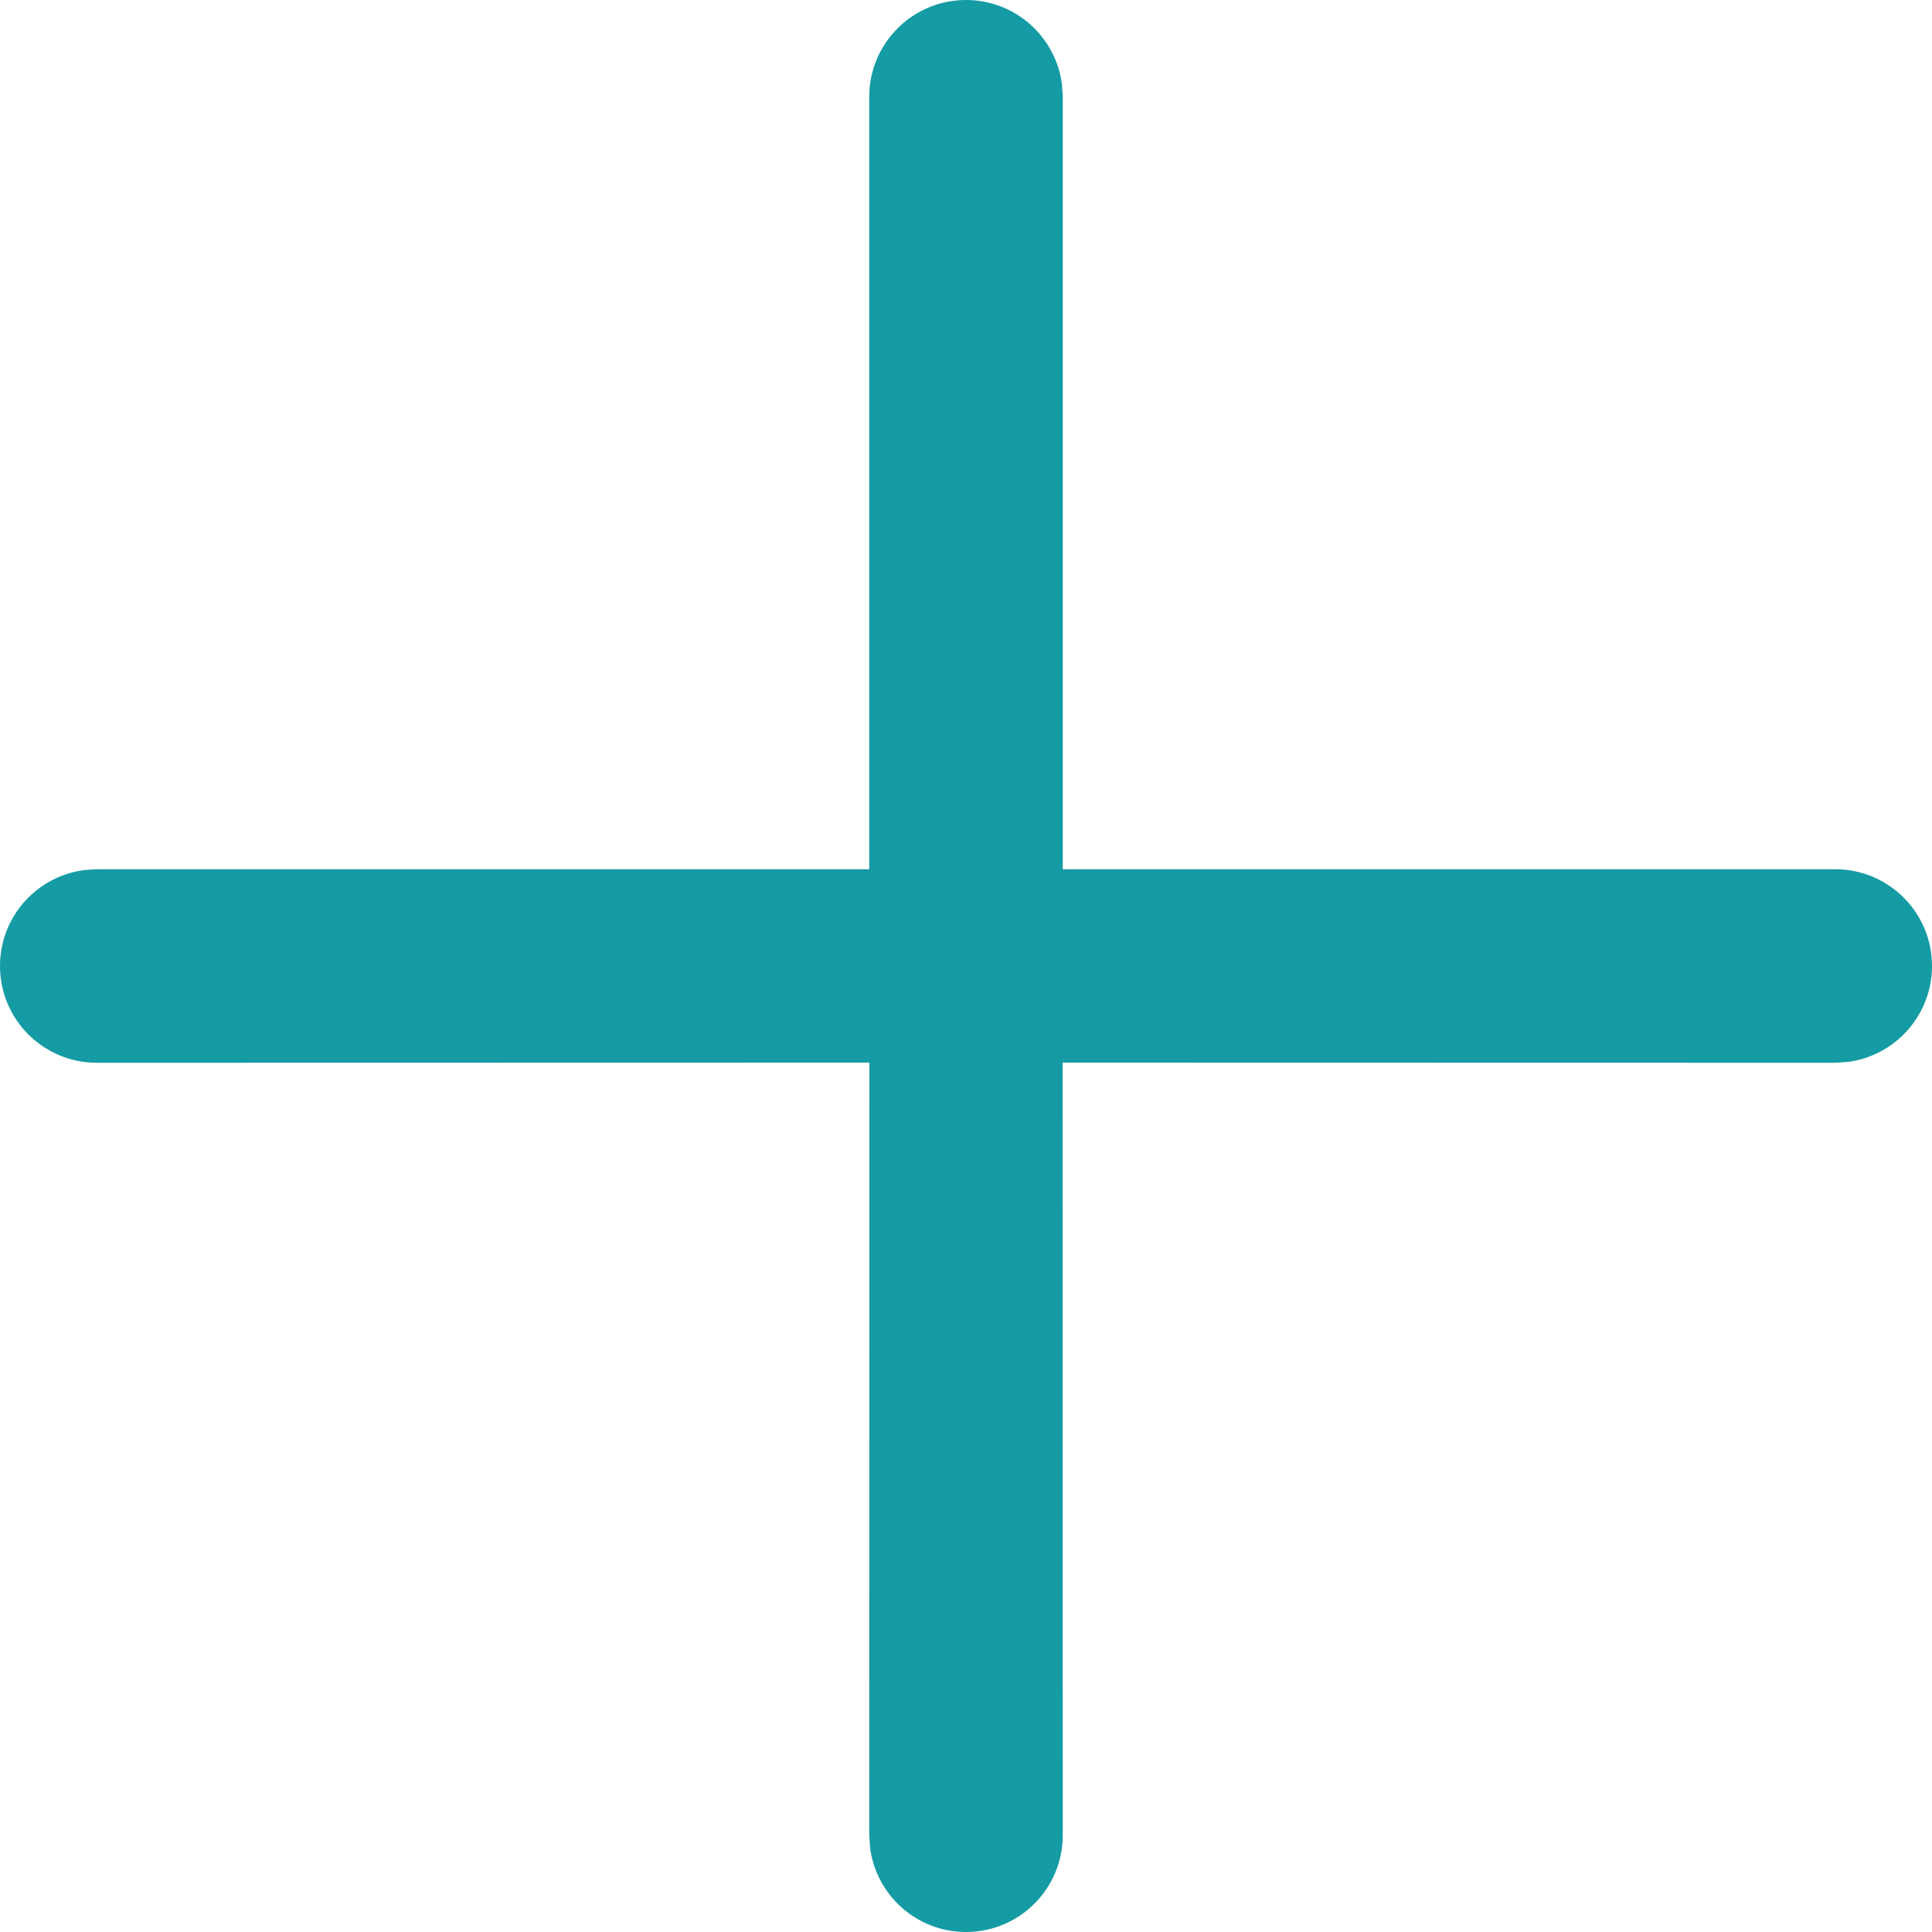
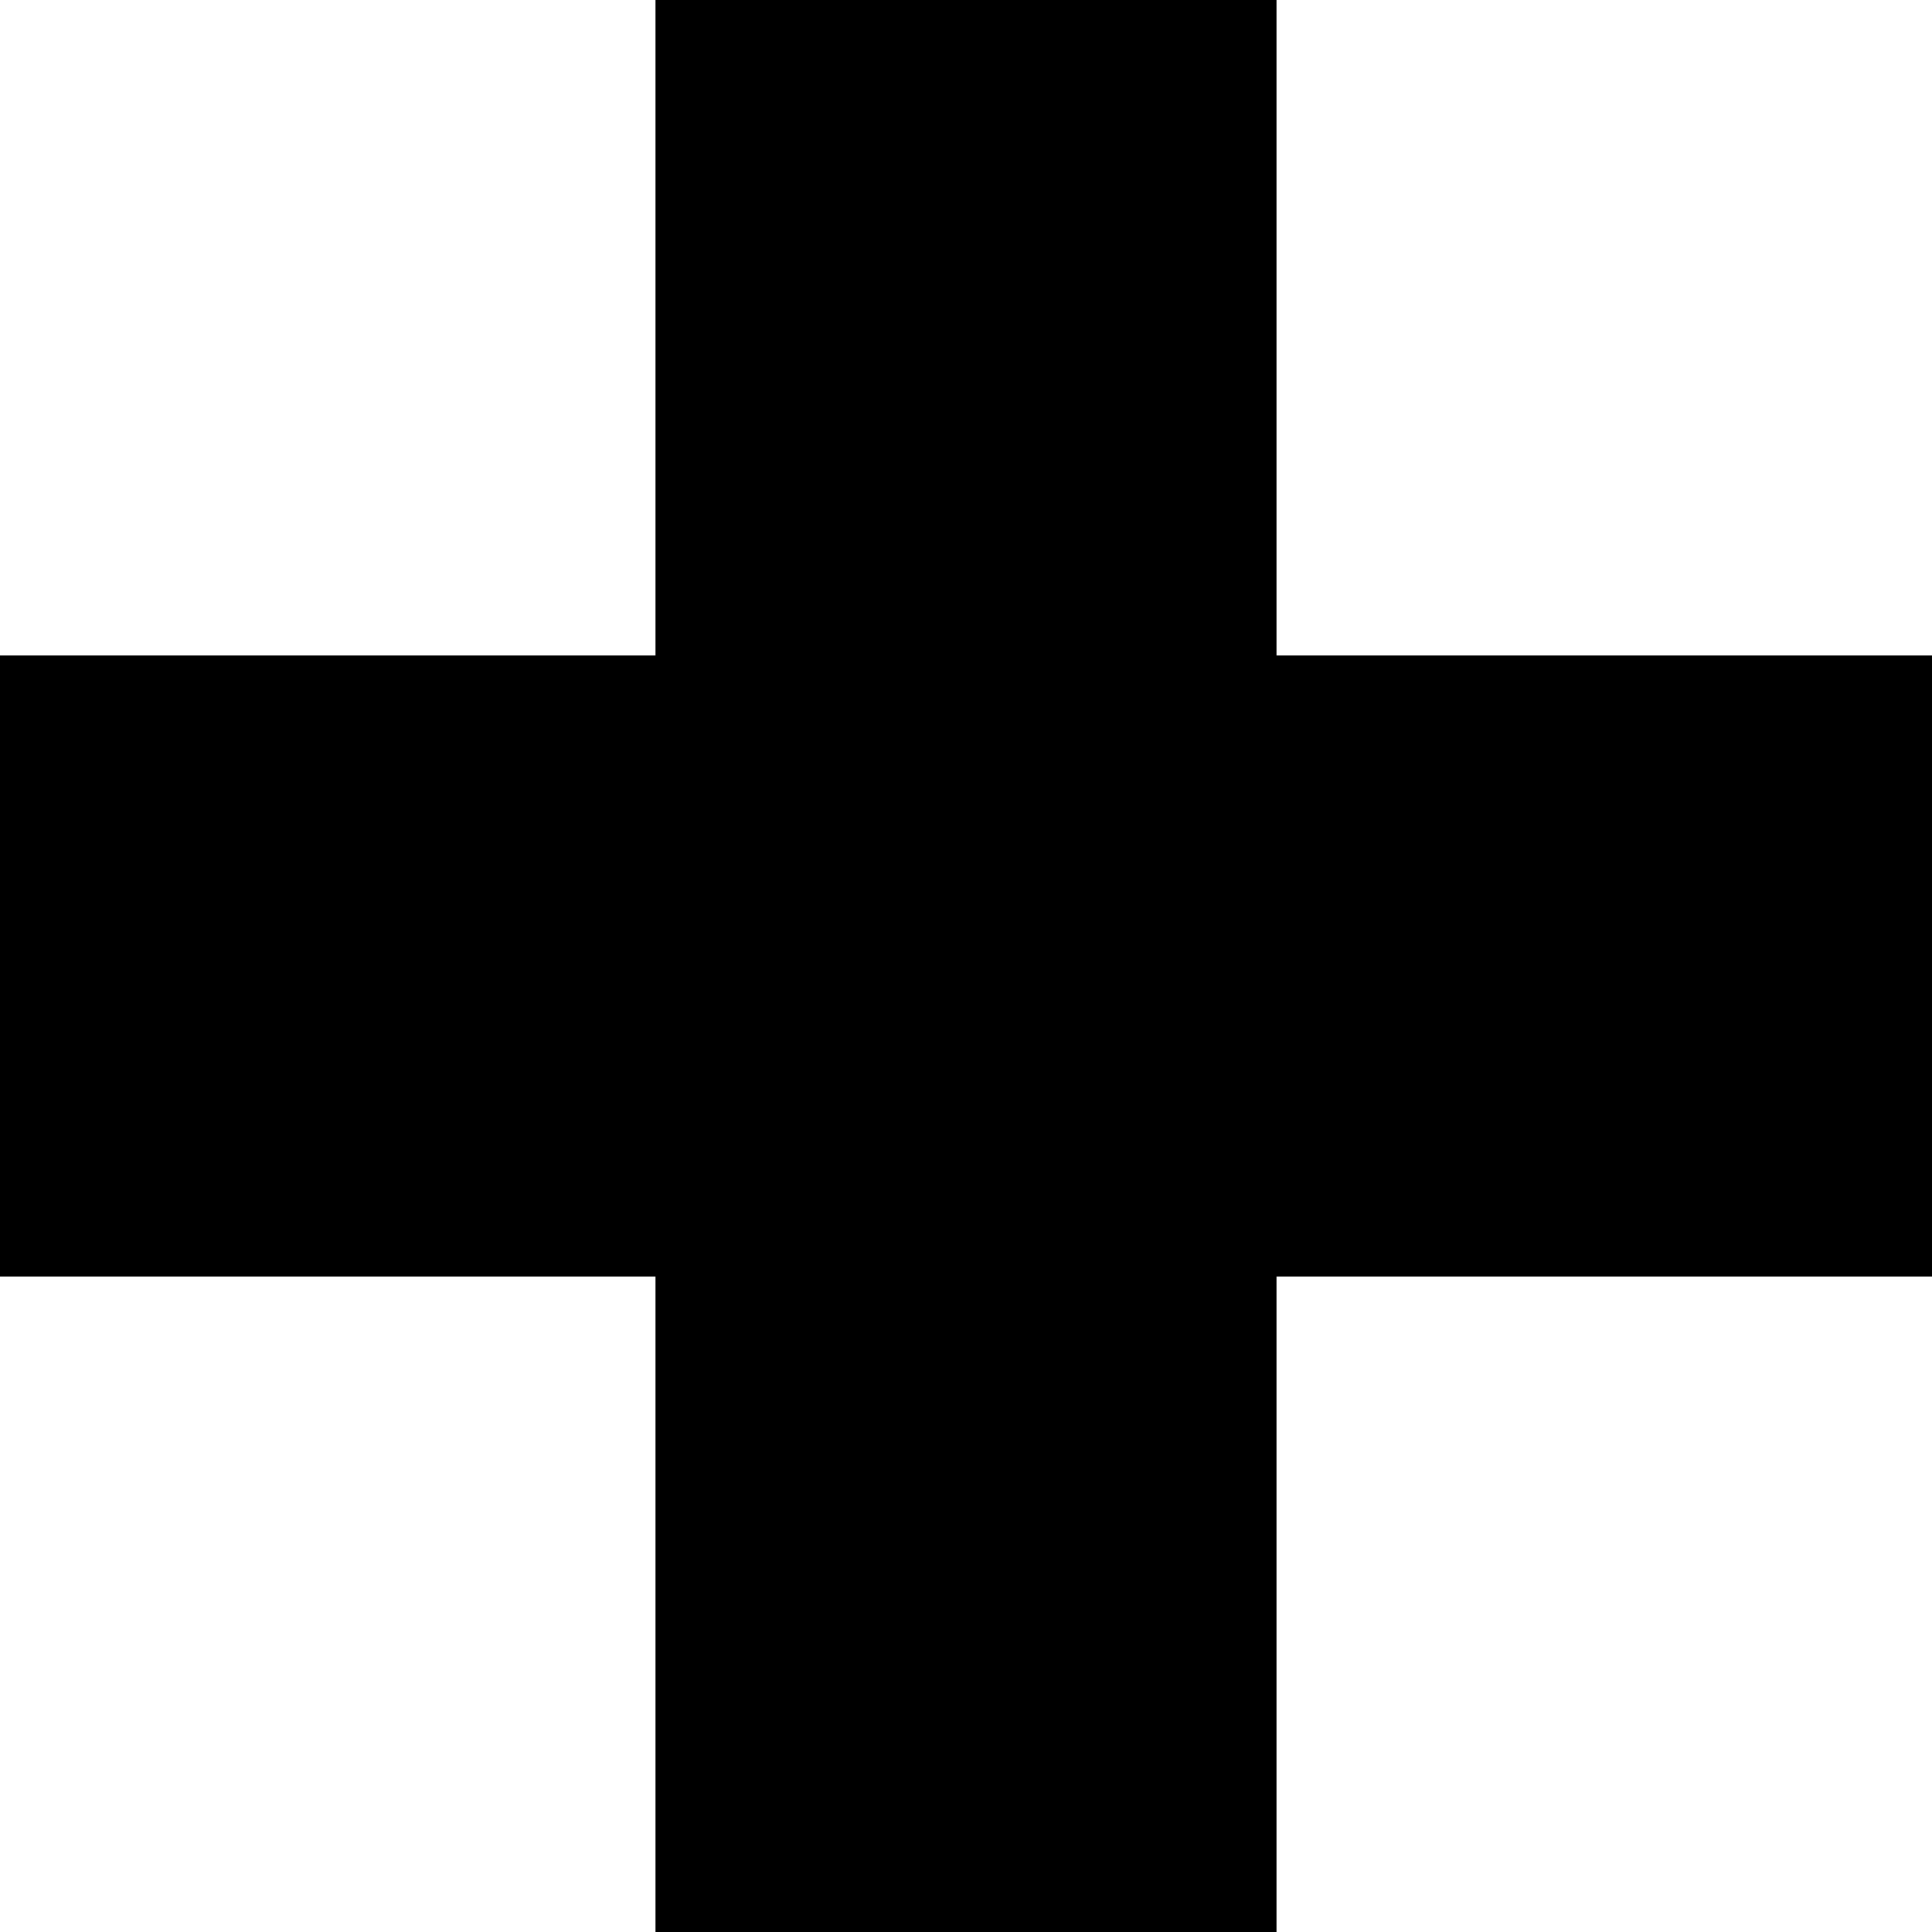
- <svg xmlns="http://www.w3.org/2000/svg" viewBox="0 0 12 12" version="1.1">
+ <svg xmlns="http://www.w3.org/2000/svg" viewBox="0 0 28 28" version="1.1">
  <g stroke="none" stroke-width="1" fill="none" fill-rule="evenodd">
-     <path d="M12,6 C12,6.306 11.771,6.559 11.475,6.596 L11.399,6.601 L6.6,6.6 L6.601,11.399 C6.601,11.731 6.332,12 6,12 C5.694,12 5.441,11.771 5.404,11.475 L5.399,11.399 L5.4,6.6 L0.601,6.601 C0.269,6.601 0,6.332 0,6 C0,5.694 0.229,5.441 0.525,5.404 L0.601,5.399 L5.399,5.399 L5.399,0.601 C5.399,0.269 5.668,0 6,0 C6.306,0 6.559,0.229 6.596,0.525 L6.601,0.601 L6.601,5.399 L11.399,5.399 C11.731,5.399 12,5.668 12,6 Z" fill="#149BA3" />
+     <rect id="svg_17" height="28" width="8" y="0" x="10" stroke="#000" fill="#000" />
+     <rect id="svg_17" height="8" width="28" y="10" x="0" stroke="#000" fill="#000" />
  </g>
</svg>
